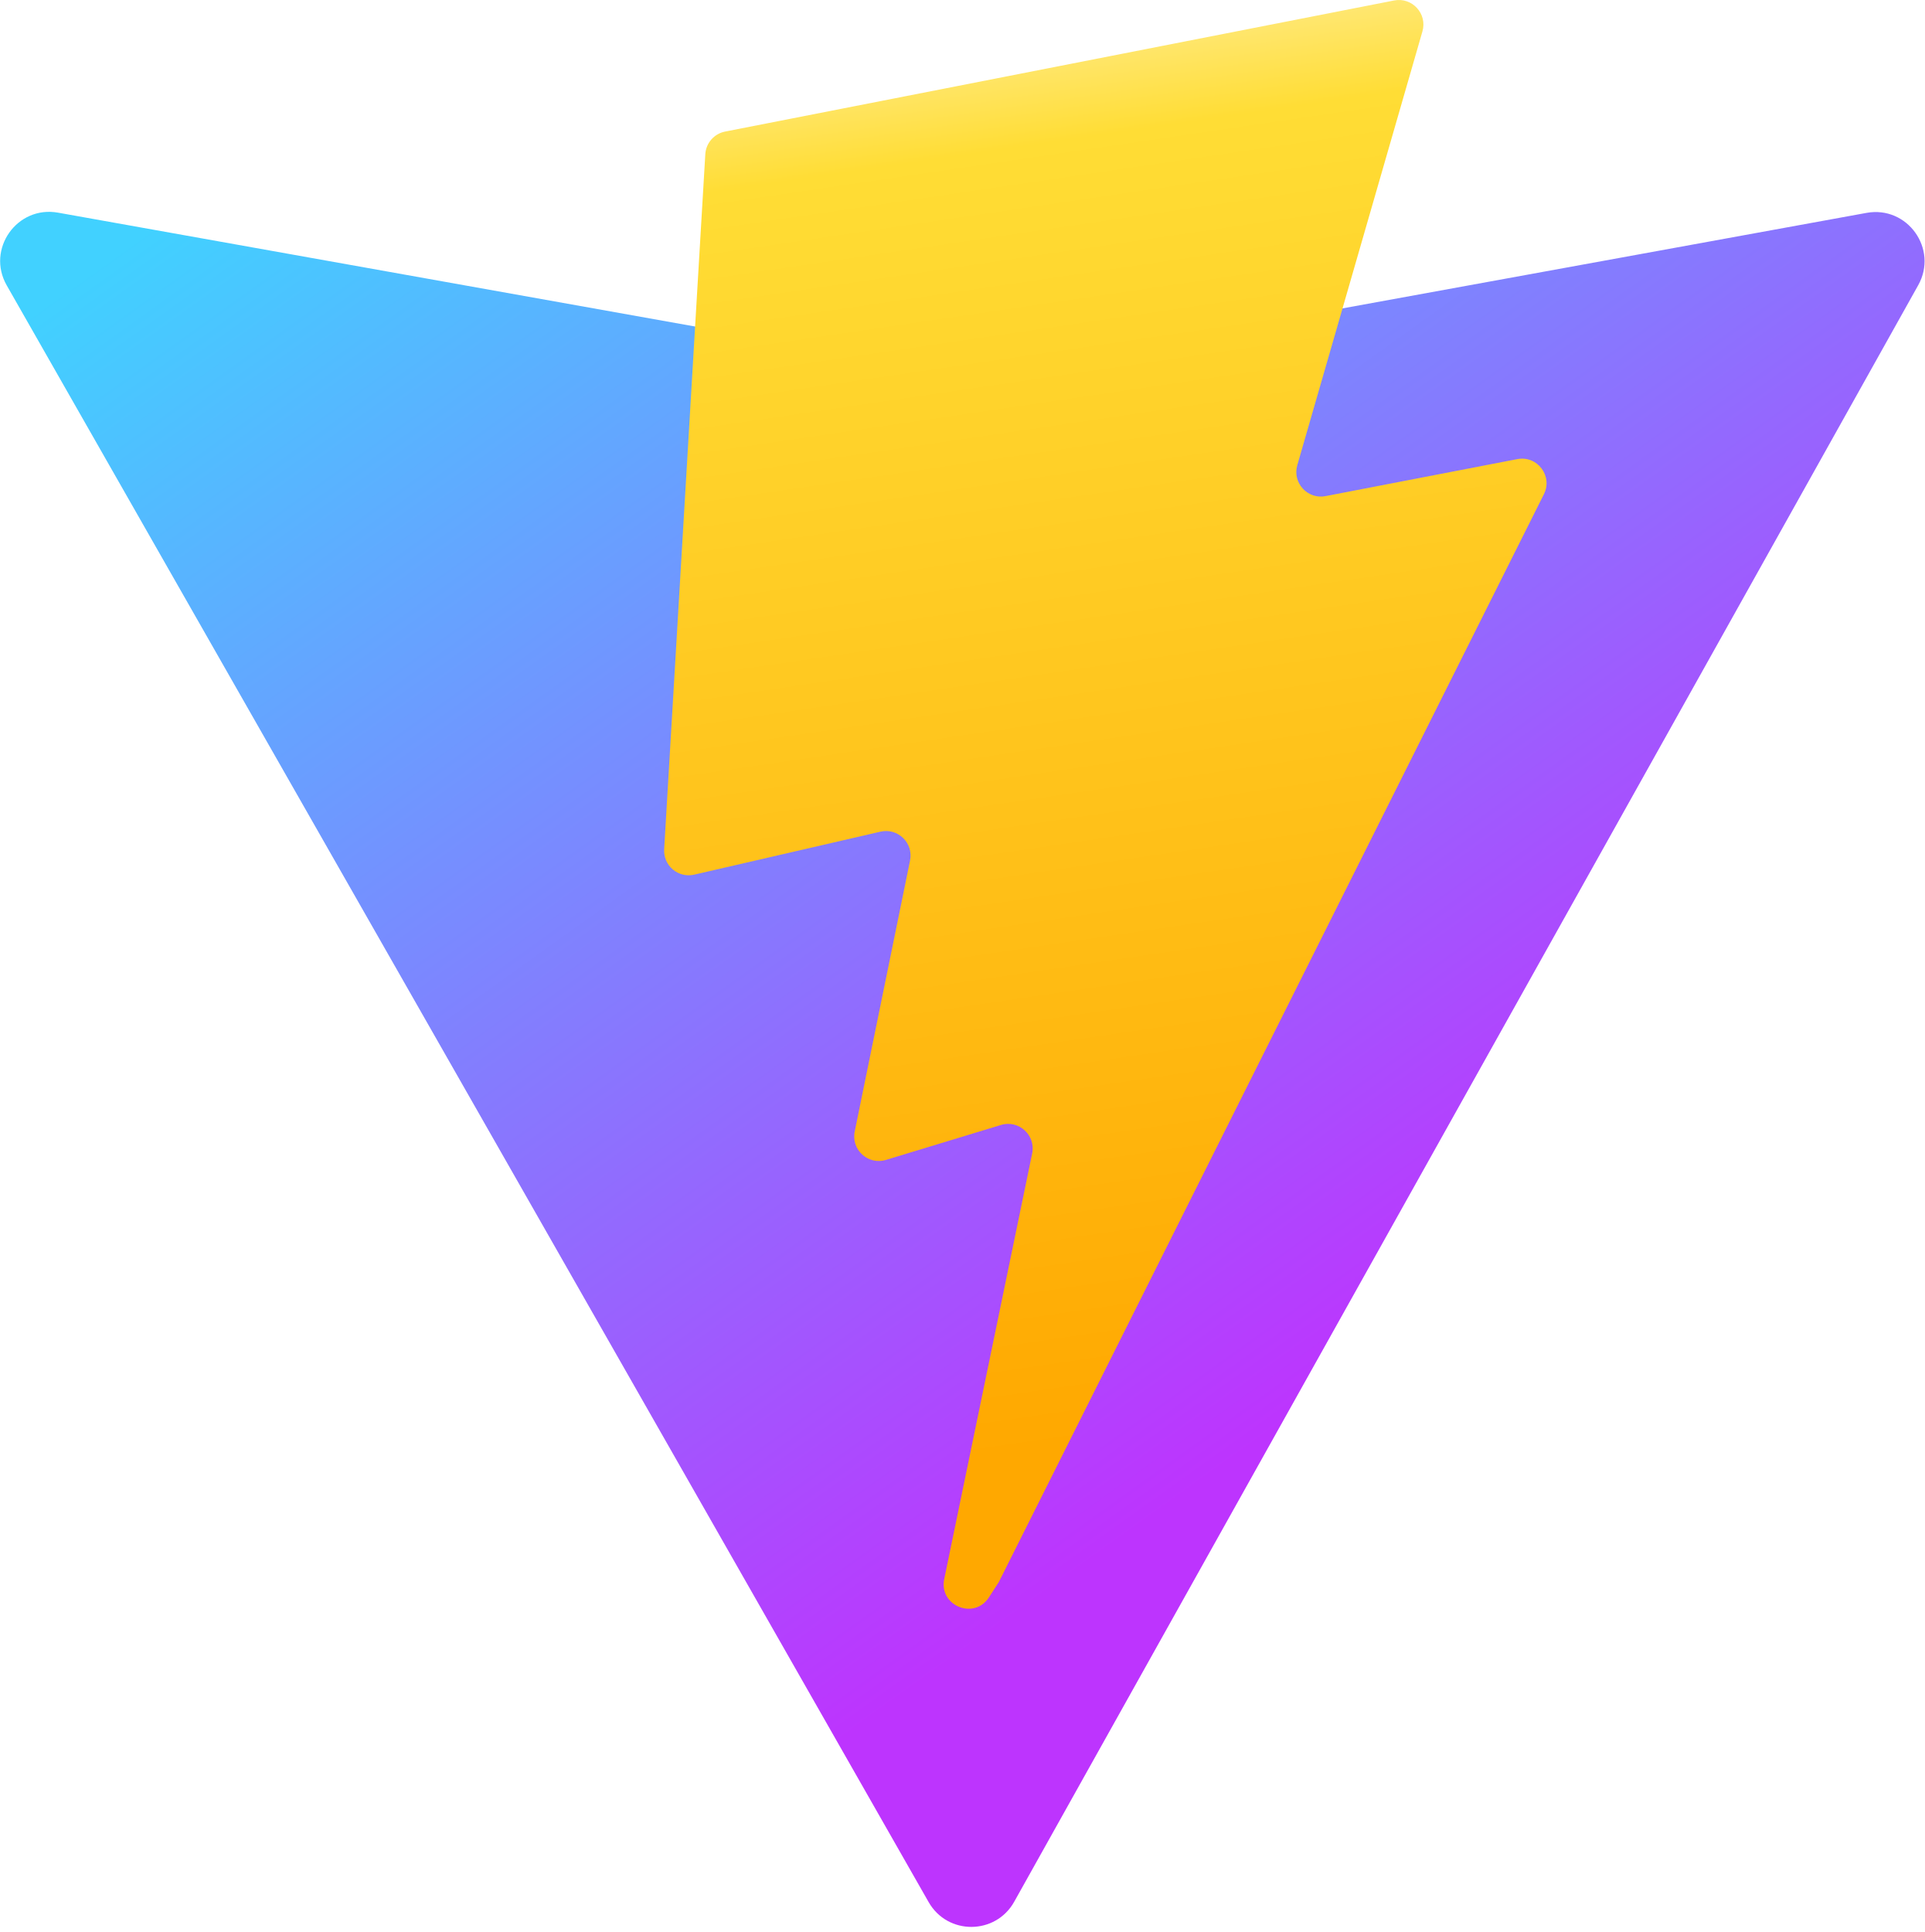
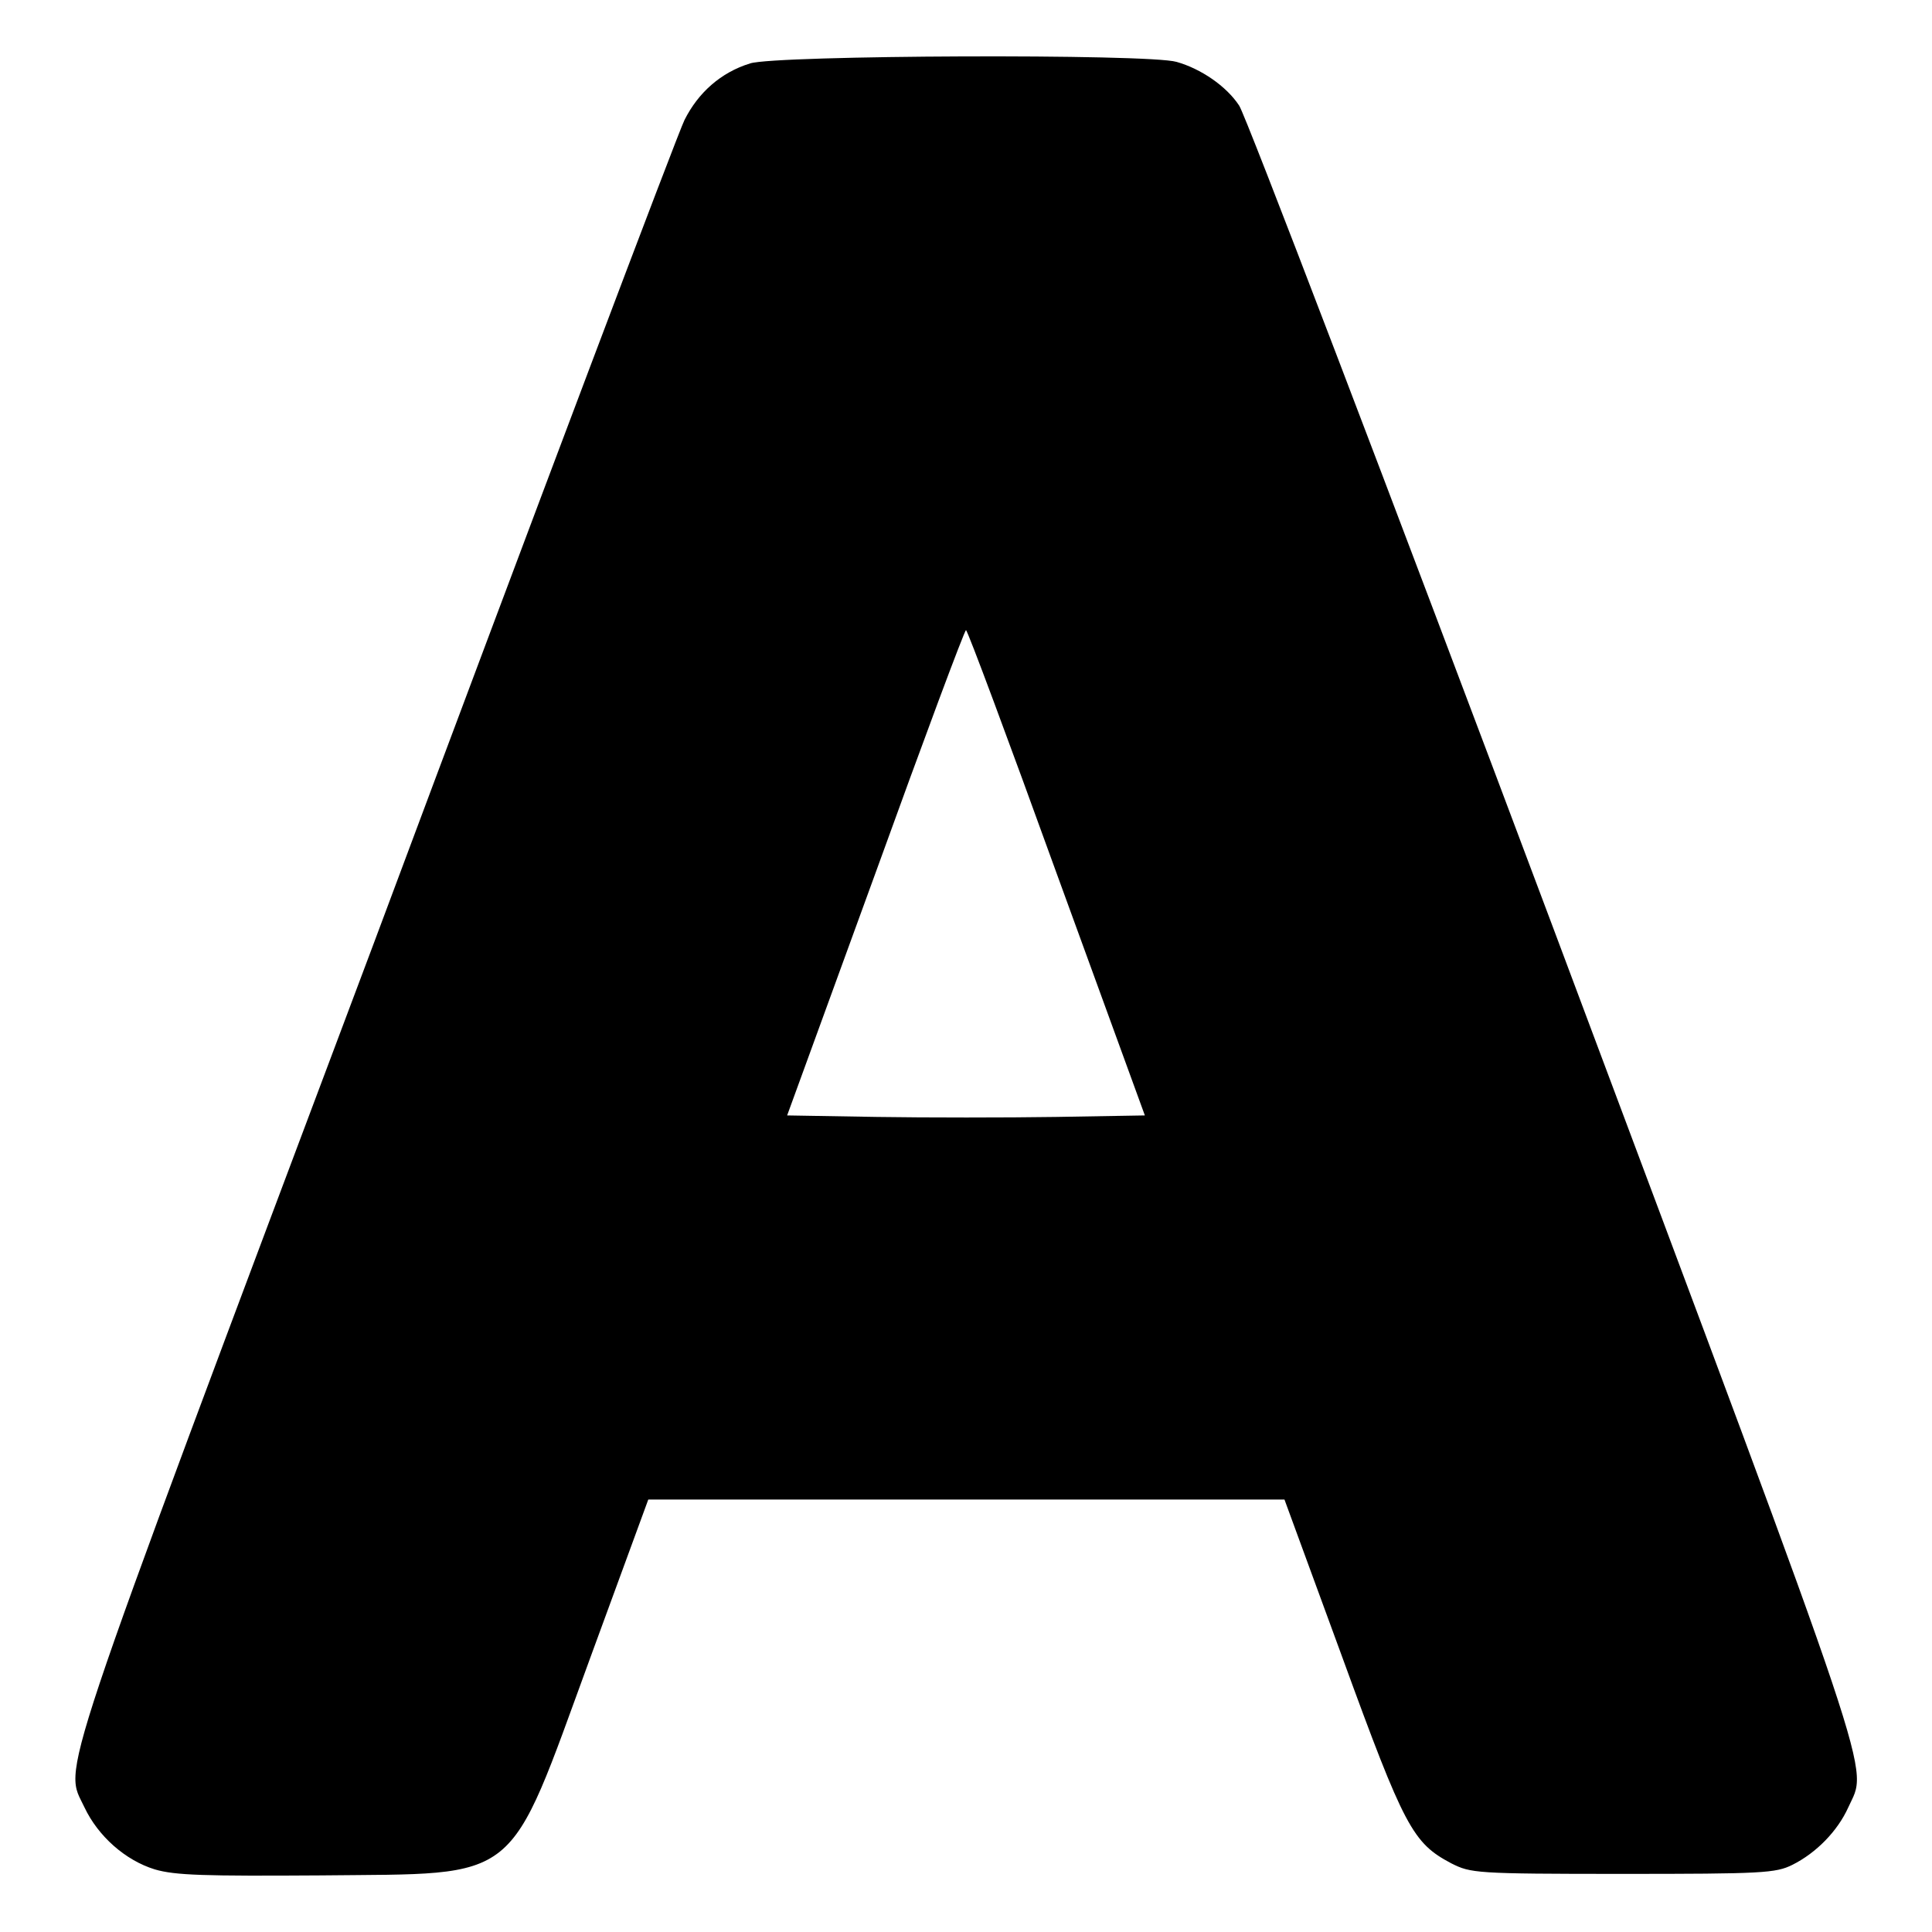
- <svg xmlns="http://www.w3.org/2000/svg" aria-hidden="true" role="img" class="iconify iconify--logos" width="31.88" height="32" preserveAspectRatio="xMidYMid meet" viewBox="0 0 256 257">
-   <defs>
-     <linearGradient id="IconifyId1813088fe1fbc01fb466" x1="-.828%" x2="57.636%" y1="7.652%" y2="78.411%">
-       <stop offset="0%" stop-color="#41D1FF" />
-       <stop offset="100%" stop-color="#BD34FE" />
-     </linearGradient>
-     <linearGradient id="IconifyId1813088fe1fbc01fb467" x1="43.376%" x2="50.316%" y1="2.242%" y2="89.03%">
-       <stop offset="0%" stop-color="#FFEA83" />
-       <stop offset="8.333%" stop-color="#FFDD35" />
-       <stop offset="100%" stop-color="#FFA800" />
-     </linearGradient>
-   </defs>
-   <path fill="url(#IconifyId1813088fe1fbc01fb466)" d="M255.153 37.938L134.897 252.976c-2.483 4.44-8.862 4.466-11.382.048L.875 37.958c-2.746-4.814 1.371-10.646 6.827-9.67l120.385 21.517a6.537 6.537 0 0 0 2.322-.004l117.867-21.483c5.438-.991 9.574 4.796 6.877 9.62Z" />
-   <path fill="url(#IconifyId1813088fe1fbc01fb467)" d="M185.432.063L96.44 17.501a3.268 3.268 0 0 0-2.634 3.014l-5.474 92.456a3.268 3.268 0 0 0 3.997 3.378l24.777-5.718c2.318-.535 4.413 1.507 3.936 3.838l-7.361 36.047c-.495 2.426 1.782 4.5 4.151 3.78l15.304-4.649c2.372-.72 4.652 1.36 4.15 3.788l-11.698 56.621c-.732 3.542 3.979 5.473 5.943 2.437l1.313-2.028l72.516-144.72c1.215-2.423-.88-5.186-3.54-4.672l-25.505 4.922c-2.396.462-4.435-1.77-3.759-4.114l16.646-57.705c.677-2.35-1.37-4.583-3.769-4.113Z" />
+ <svg xmlns="http://www.w3.org/2000/svg" version="1.1" x="0px" y="0px" viewBox="0 0 256 256" enable-background="new 0 0 256 256" xml:space="preserve">
+   <g>
+     <g>
+       <g>
+         <path fill="#000000" d="M99.4,8.4c-3.9,1.2-6.9,3.9-8.7,7.5c-0.9,1.8-19.4,50.8-41.1,108.9C6.5,239.5,8.5,233.7,11.2,239.5c1.8,3.8,5.4,7,9.3,8.2c2.7,0.8,6.6,0.9,22,0.8c26.8-0.3,24.6,1.5,35.7-28.8l7.7-21H128h42.2l7.7,21c8.2,22.5,9.3,24.5,14.4,27.2c2.6,1.3,3.1,1.4,22.7,1.4c18.5,0,20.3-0.1,22.5-1.2c3.2-1.6,6-4.5,7.4-7.6c2.6-5.8,4.6,0.1-39-116.3C183.8,64.3,165,15.1,164.2,14c-1.7-2.6-5.1-4.9-8.3-5.8C152.2,7.1,102.8,7.3,99.4,8.4z M140,115.7l11.7,32.1l-11.8,0.2c-6.5,0.1-17.2,0.1-23.7,0l-11.9-0.2l11.7-32.1c6.4-17.7,11.8-32.2,12-32.2C128.2,83.5,133.6,98,140,115.7z" />
+       </g>
+     </g>
+   </g>
</svg>
